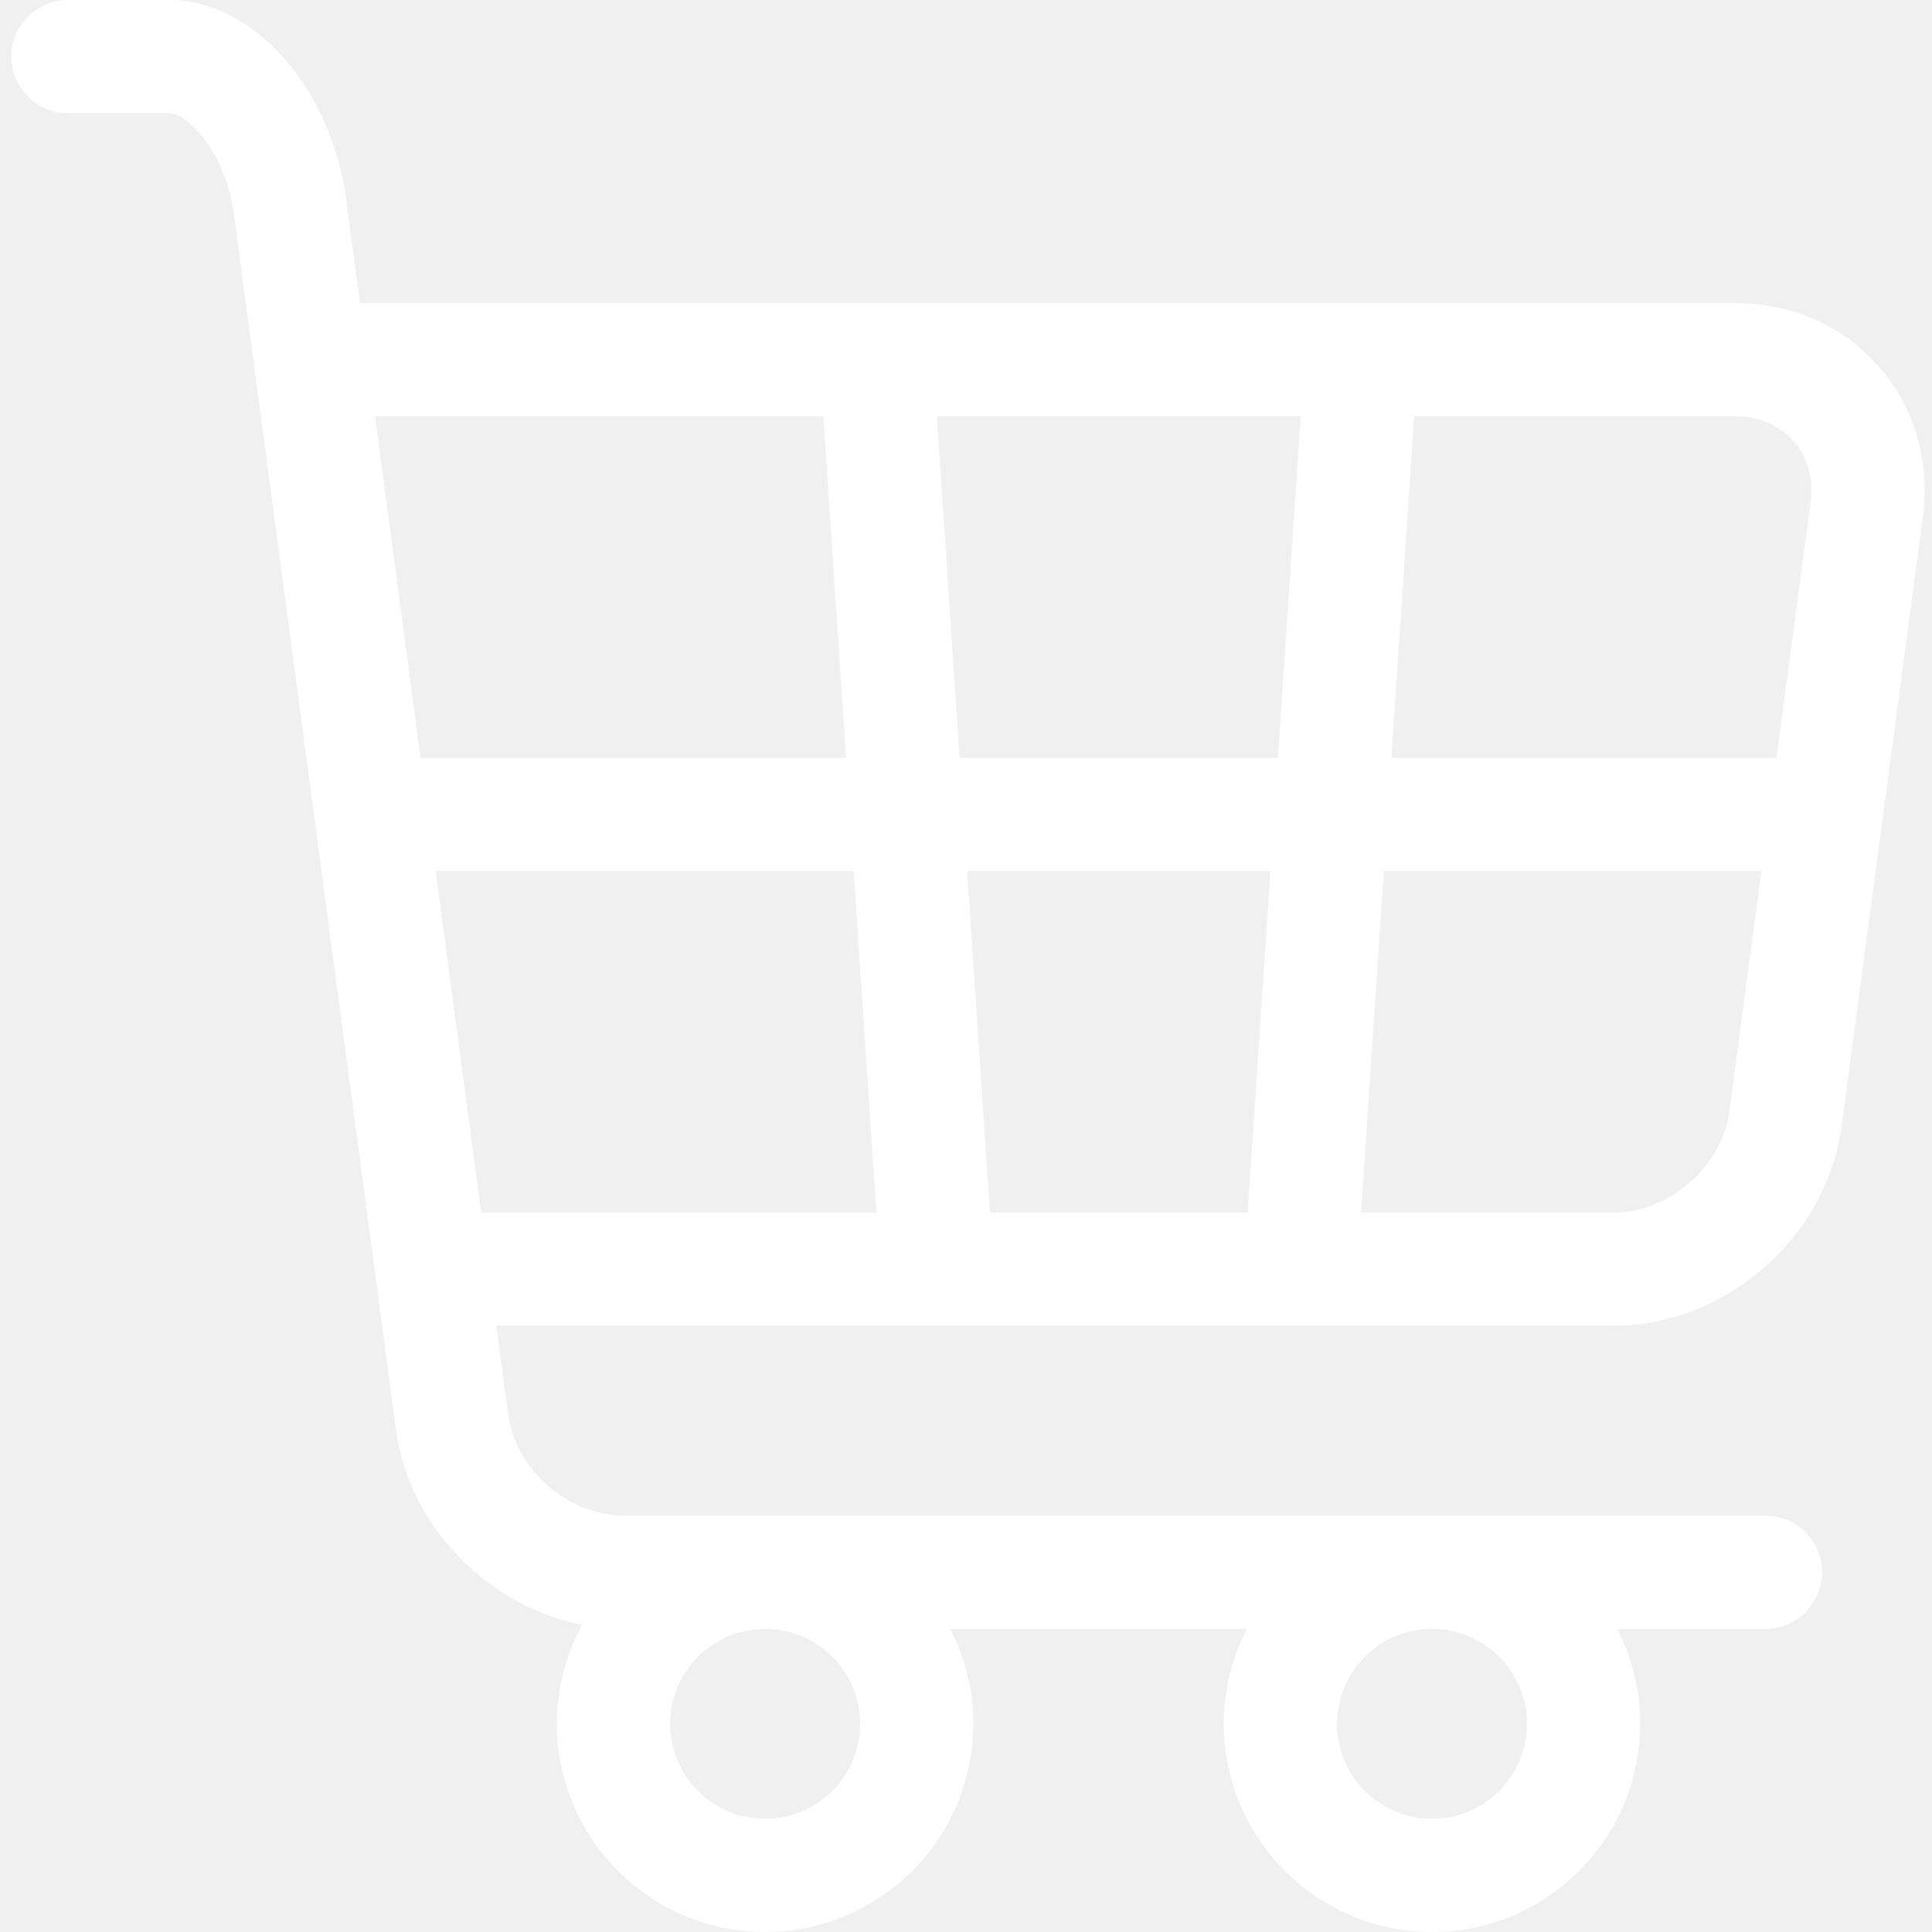
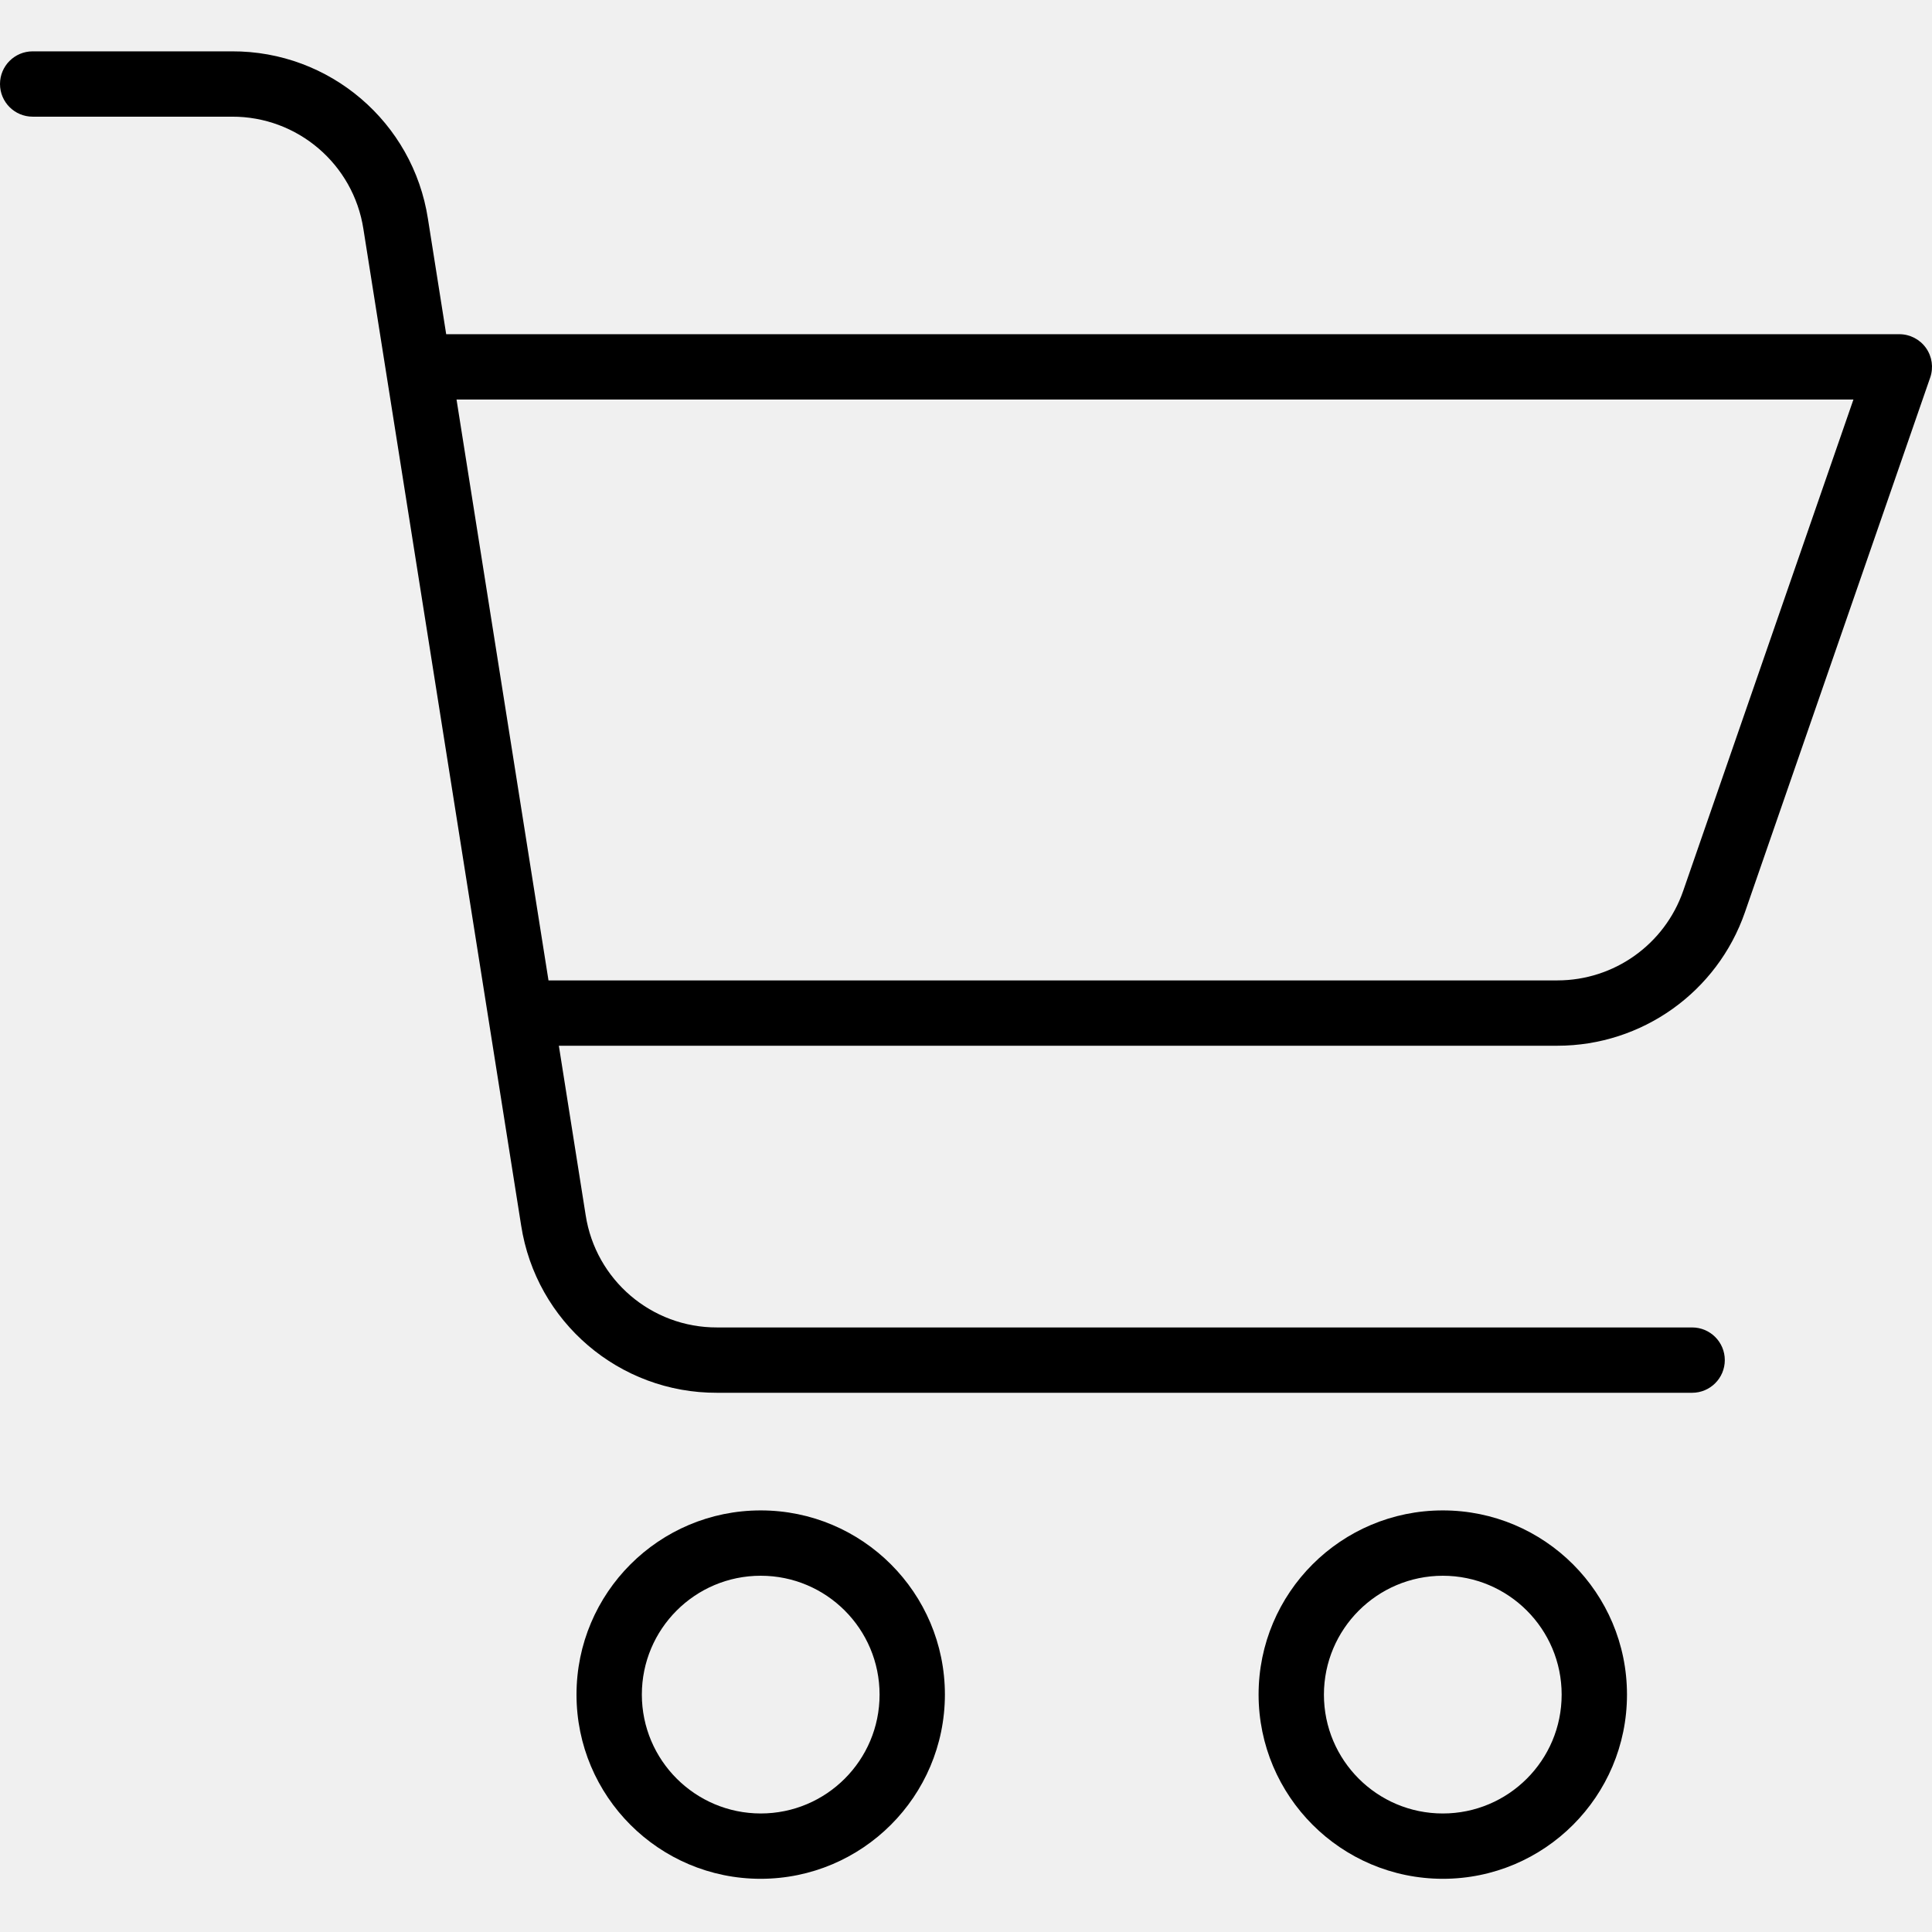
- <svg xmlns="http://www.w3.org/2000/svg" height="512pt" viewBox="-3 0 512 512" width="512pt" fill="#fff">
-   <path d="m494.93 97.148c-9.492-10.844-23.023-16.816-38.098-16.816h-364.43l-3.668-27.5c-3.953-29.625-24.578-52.832-46.957-52.832h-26.777c-8.285 0-15 6.715-15 15s6.715 15 15 15h26.777c4.812 0 15.004 10.176 17.219 26.797l42.938 322.039c1.891 14.195 9.184 27.484 20.535 37.422 8.418 7.371 18.367 12.273 28.789 14.324-4.246 7.809-6.66 16.754-6.66 26.25 0 30.422 24.75 55.168 55.168 55.168s55.168-24.746 55.168-55.168c0-9.062-2.211-17.613-6.102-25.164h78.602c-3.891 7.551-6.102 16.102-6.102 25.164 0 30.422 24.75 55.168 55.168 55.168s55.168-24.746 55.168-55.168c0-9.062-2.211-17.613-6.102-25.164h39.301c8.281 0 15-6.719 15-15 0-8.285-6.719-15-15-15h-302.59c-14.656 0-28.672-12.273-30.609-26.801l-3.137-23.535h116.746c.004 0 .008.004.012.004.004 0 .008-.004.016-.004h96.367c.004 0 .008.004.016.004.004 0 .004-.004.008-.004h83.004c14.32 0 28.457-5.473 39.809-15.406 11.352-9.938 18.645-23.23 20.535-37.426l21.516-161.367c1.992-14.941-2.137-29.141-11.629-39.984zm-269.996 359.684c0 13.879-11.289 25.168-25.168 25.168-13.875 0-25.168-11.289-25.168-25.168 0-13.875 11.293-25.164 25.168-25.164 13.879 0 25.168 11.289 25.168 25.164zm176.734 0c0 13.879-11.289 25.168-25.168 25.168s-25.168-11.289-25.168-25.168c0-13.875 11.289-25.164 25.168-25.164s25.168 11.289 25.168 25.164zm70.688-339.922c3.715 4.242 5.301 10.012 4.465 16.254l-9.02 67.668h-102.062l6.031-90.5h85.062c6.301 0 11.812 2.336 15.523 6.578zm-213.02 204.422-6.035-90.5h80.371l-6.035 90.5zm-8.035-120.5-6.031-90.5h96.434l-6.031 90.5zm-36.098-90.5 6.031 90.5h-112.77l-12.066-90.5zm-102.738 120.5h110.77l6.035 90.5h-104.738zm312.234 90.5h-66.996l6.035-90.5h100.062l-8.492 63.703c-1.938 14.527-15.957 26.797-30.609 26.797zm0 0" />
+ <svg xmlns="http://www.w3.org/2000/svg" class="icon-cart" width="30px" height="30px" viewBox="0 -11 414.002 414">
+   <path d="m202.48 352.133c0-21.801-17.672-39.473-39.469-39.473-21.801 0-39.473 17.672-39.473 39.469 0 21.801 17.672 39.473 39.473 39.473 21.785-.023 39.445-17.68 39.469-39.469zm-64.941 0c0-14.07 11.402-25.473 25.473-25.473 14.066 0 25.469 11.402 25.469 25.469 0 14.07-11.402 25.473-25.469 25.473-14.062-.016-25.457-11.41-25.473-25.469zm0 0" />
+   <path d="m309.168 391.602c21.801.004 39.473-17.668 39.473-39.469.004-21.801-17.668-39.473-39.469-39.473s-39.473 17.672-39.473 39.473c.027 21.785 17.68 39.441 39.469 39.469zm0-64.941c14.066 0 25.473 11.402 25.473 25.469.004 14.066-11.402 25.473-25.469 25.473s-25.473-11.402-25.473-25.469c.016-14.059 11.41-25.453 25.469-25.473zm0 0" />
+   <path d="m7 14h42.699c14.051-.055 26.031 10.176 28.172 24.066l33.801 213.512c3.191 20.703 21.051 35.957 42 35.875h208.93c3.863 0 7-3.137 7-7 0-3.867-3.137-7-7-7h-208.93c-14.051.055-26.031-10.18-28.172-24.066l-5.746-36.301h213.98c18.117-.008 34.242-11.484 40.18-28.598l39.699-114.578c.746-2.141.406-4.508-.906-6.355-1.316-1.844-3.441-2.941-5.707-2.941h-311.387l-3.914-24.738c-3.191-20.703-21.051-35.957-42-35.875h-42.699c-3.867 0-7 3.137-7 7 0 3.867 3.133 7 7 7zm390.164 60.617-36.477 105.285c-3.984 11.48-14.801 19.18-26.953 19.184h-216.199l-19.707-124.473zm0 0" />
</svg>
